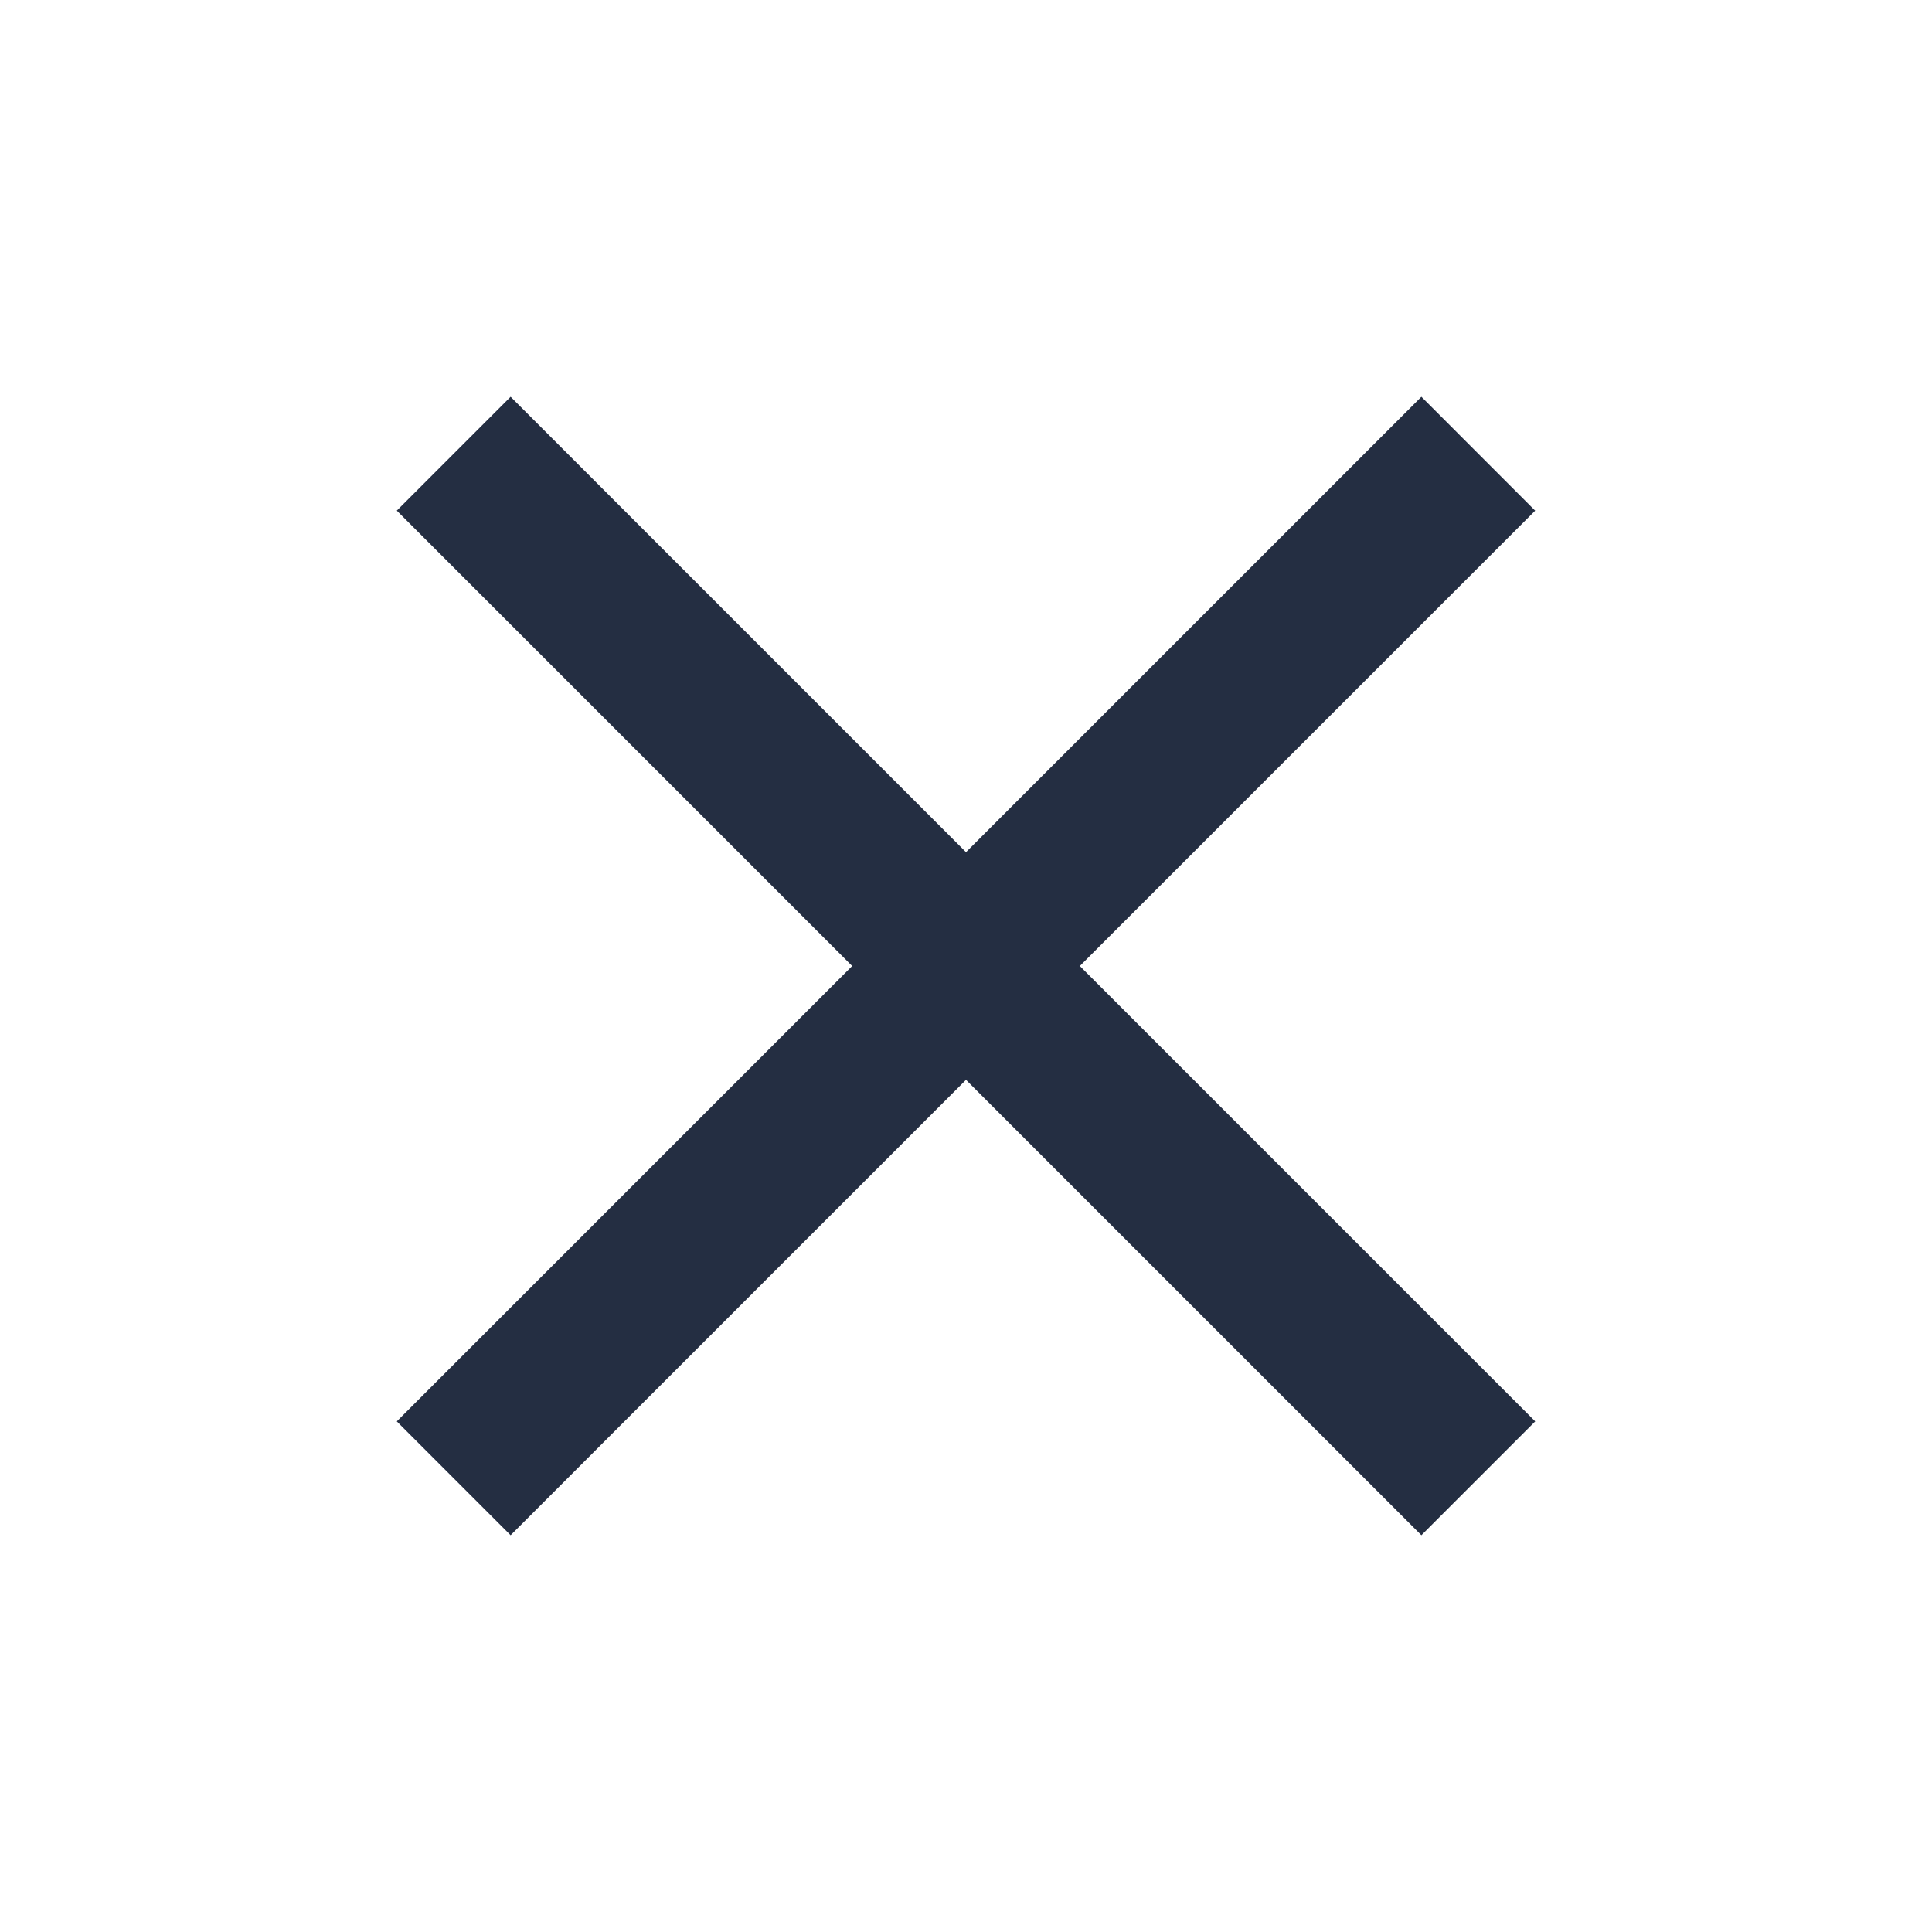
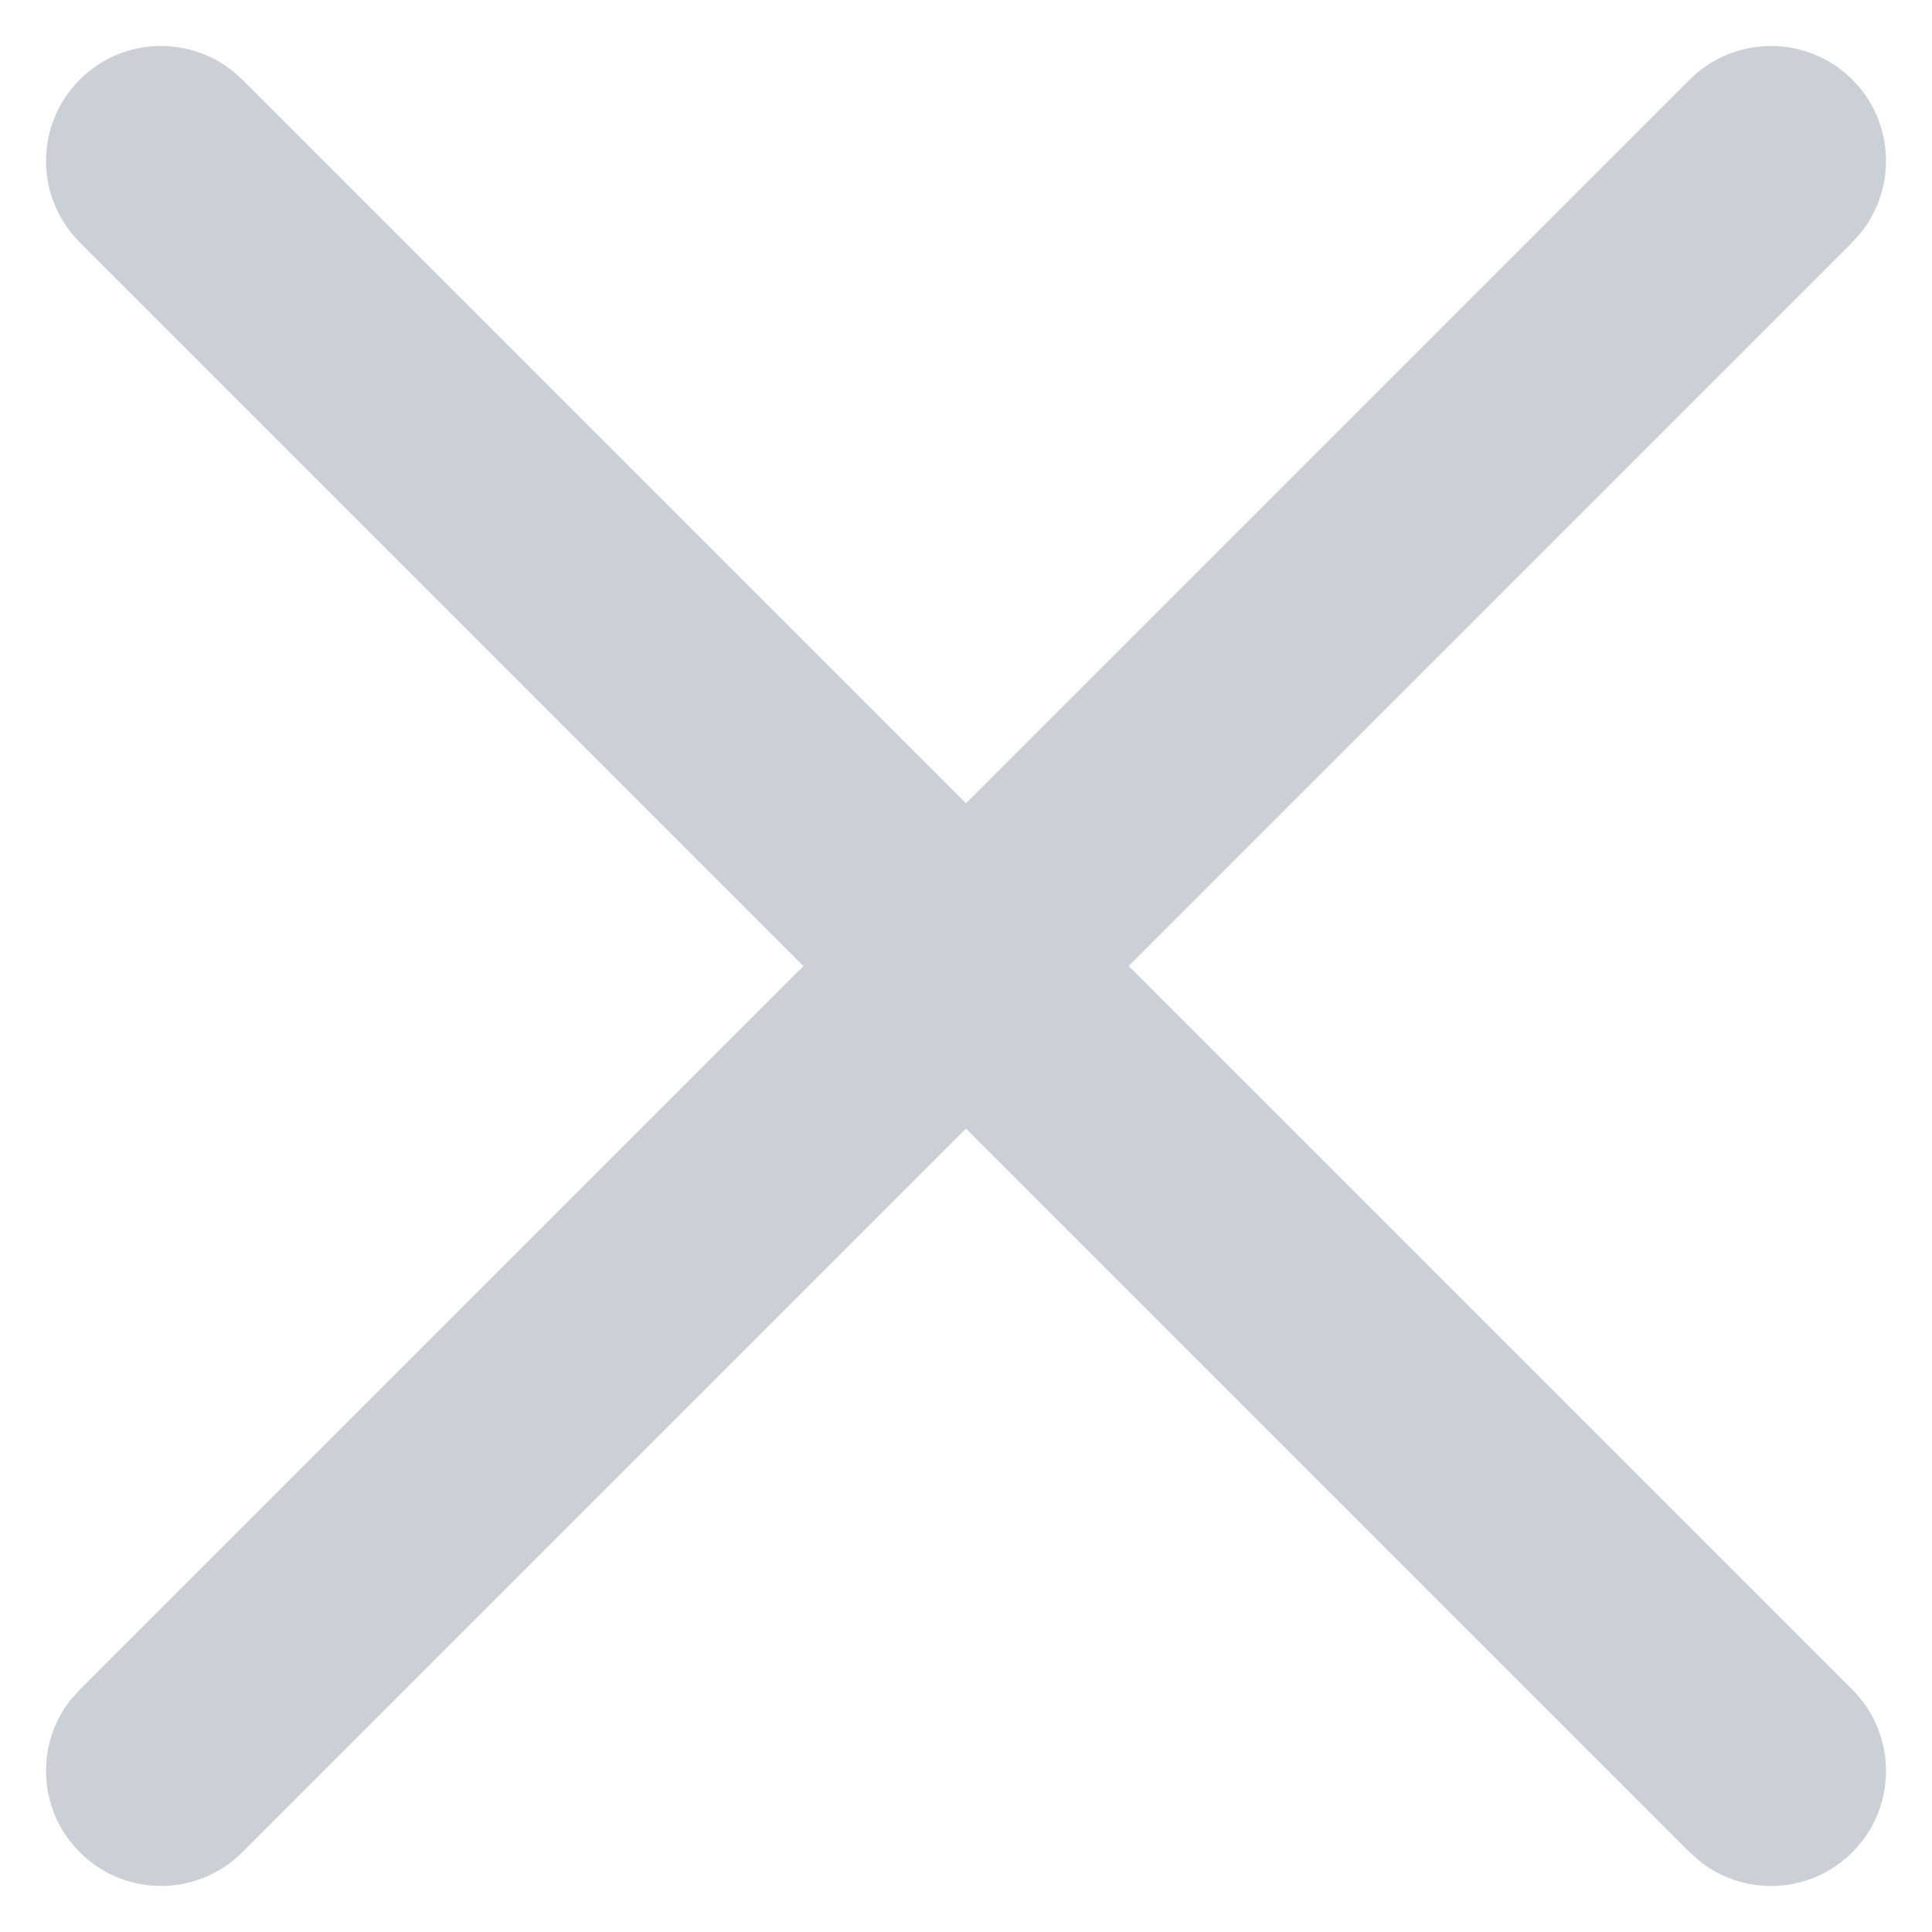
- <svg xmlns="http://www.w3.org/2000/svg" width="24" height="24" fill="none" viewBox="0 0 24 24">
-   <path fill="#242E42" fill-rule="evenodd" d="M19.07 6.343l-1.413-1.414L12 10.586 6.343 4.929 4.929 6.343 10.586 12l-5.657 5.657 1.414 1.414L12 13.414l5.657 5.657 1.414-1.414L13.414 12l5.657-5.657z" clip-rule="evenodd" />
+ <svg xmlns="http://www.w3.org/2000/svg" width="14" height="14" viewBox="0 0 14 14" fill="none">
+   <path fill-rule="evenodd" clip-rule="evenodd" d="M1.678 0.508C1.351 0.254 0.878 0.277 0.578 0.577C0.252 0.903 0.252 1.43 0.578 1.756L5.822 7L0.578 12.244L0.508 12.322C0.254 12.649 0.277 13.122 0.578 13.422C0.903 13.748 1.431 13.748 1.756 13.422L7 8.178L12.244 13.422L12.323 13.492C12.65 13.746 13.122 13.723 13.423 13.422C13.748 13.097 13.748 12.569 13.423 12.244L8.179 7L13.423 1.756L13.492 1.677C13.746 1.35 13.723 0.877 13.423 0.577C13.097 0.252 12.57 0.252 12.244 0.577L7 5.821L1.756 0.577L1.678 0.508Z" fill="#697886" fill-opacity="0.35" />
</svg>
